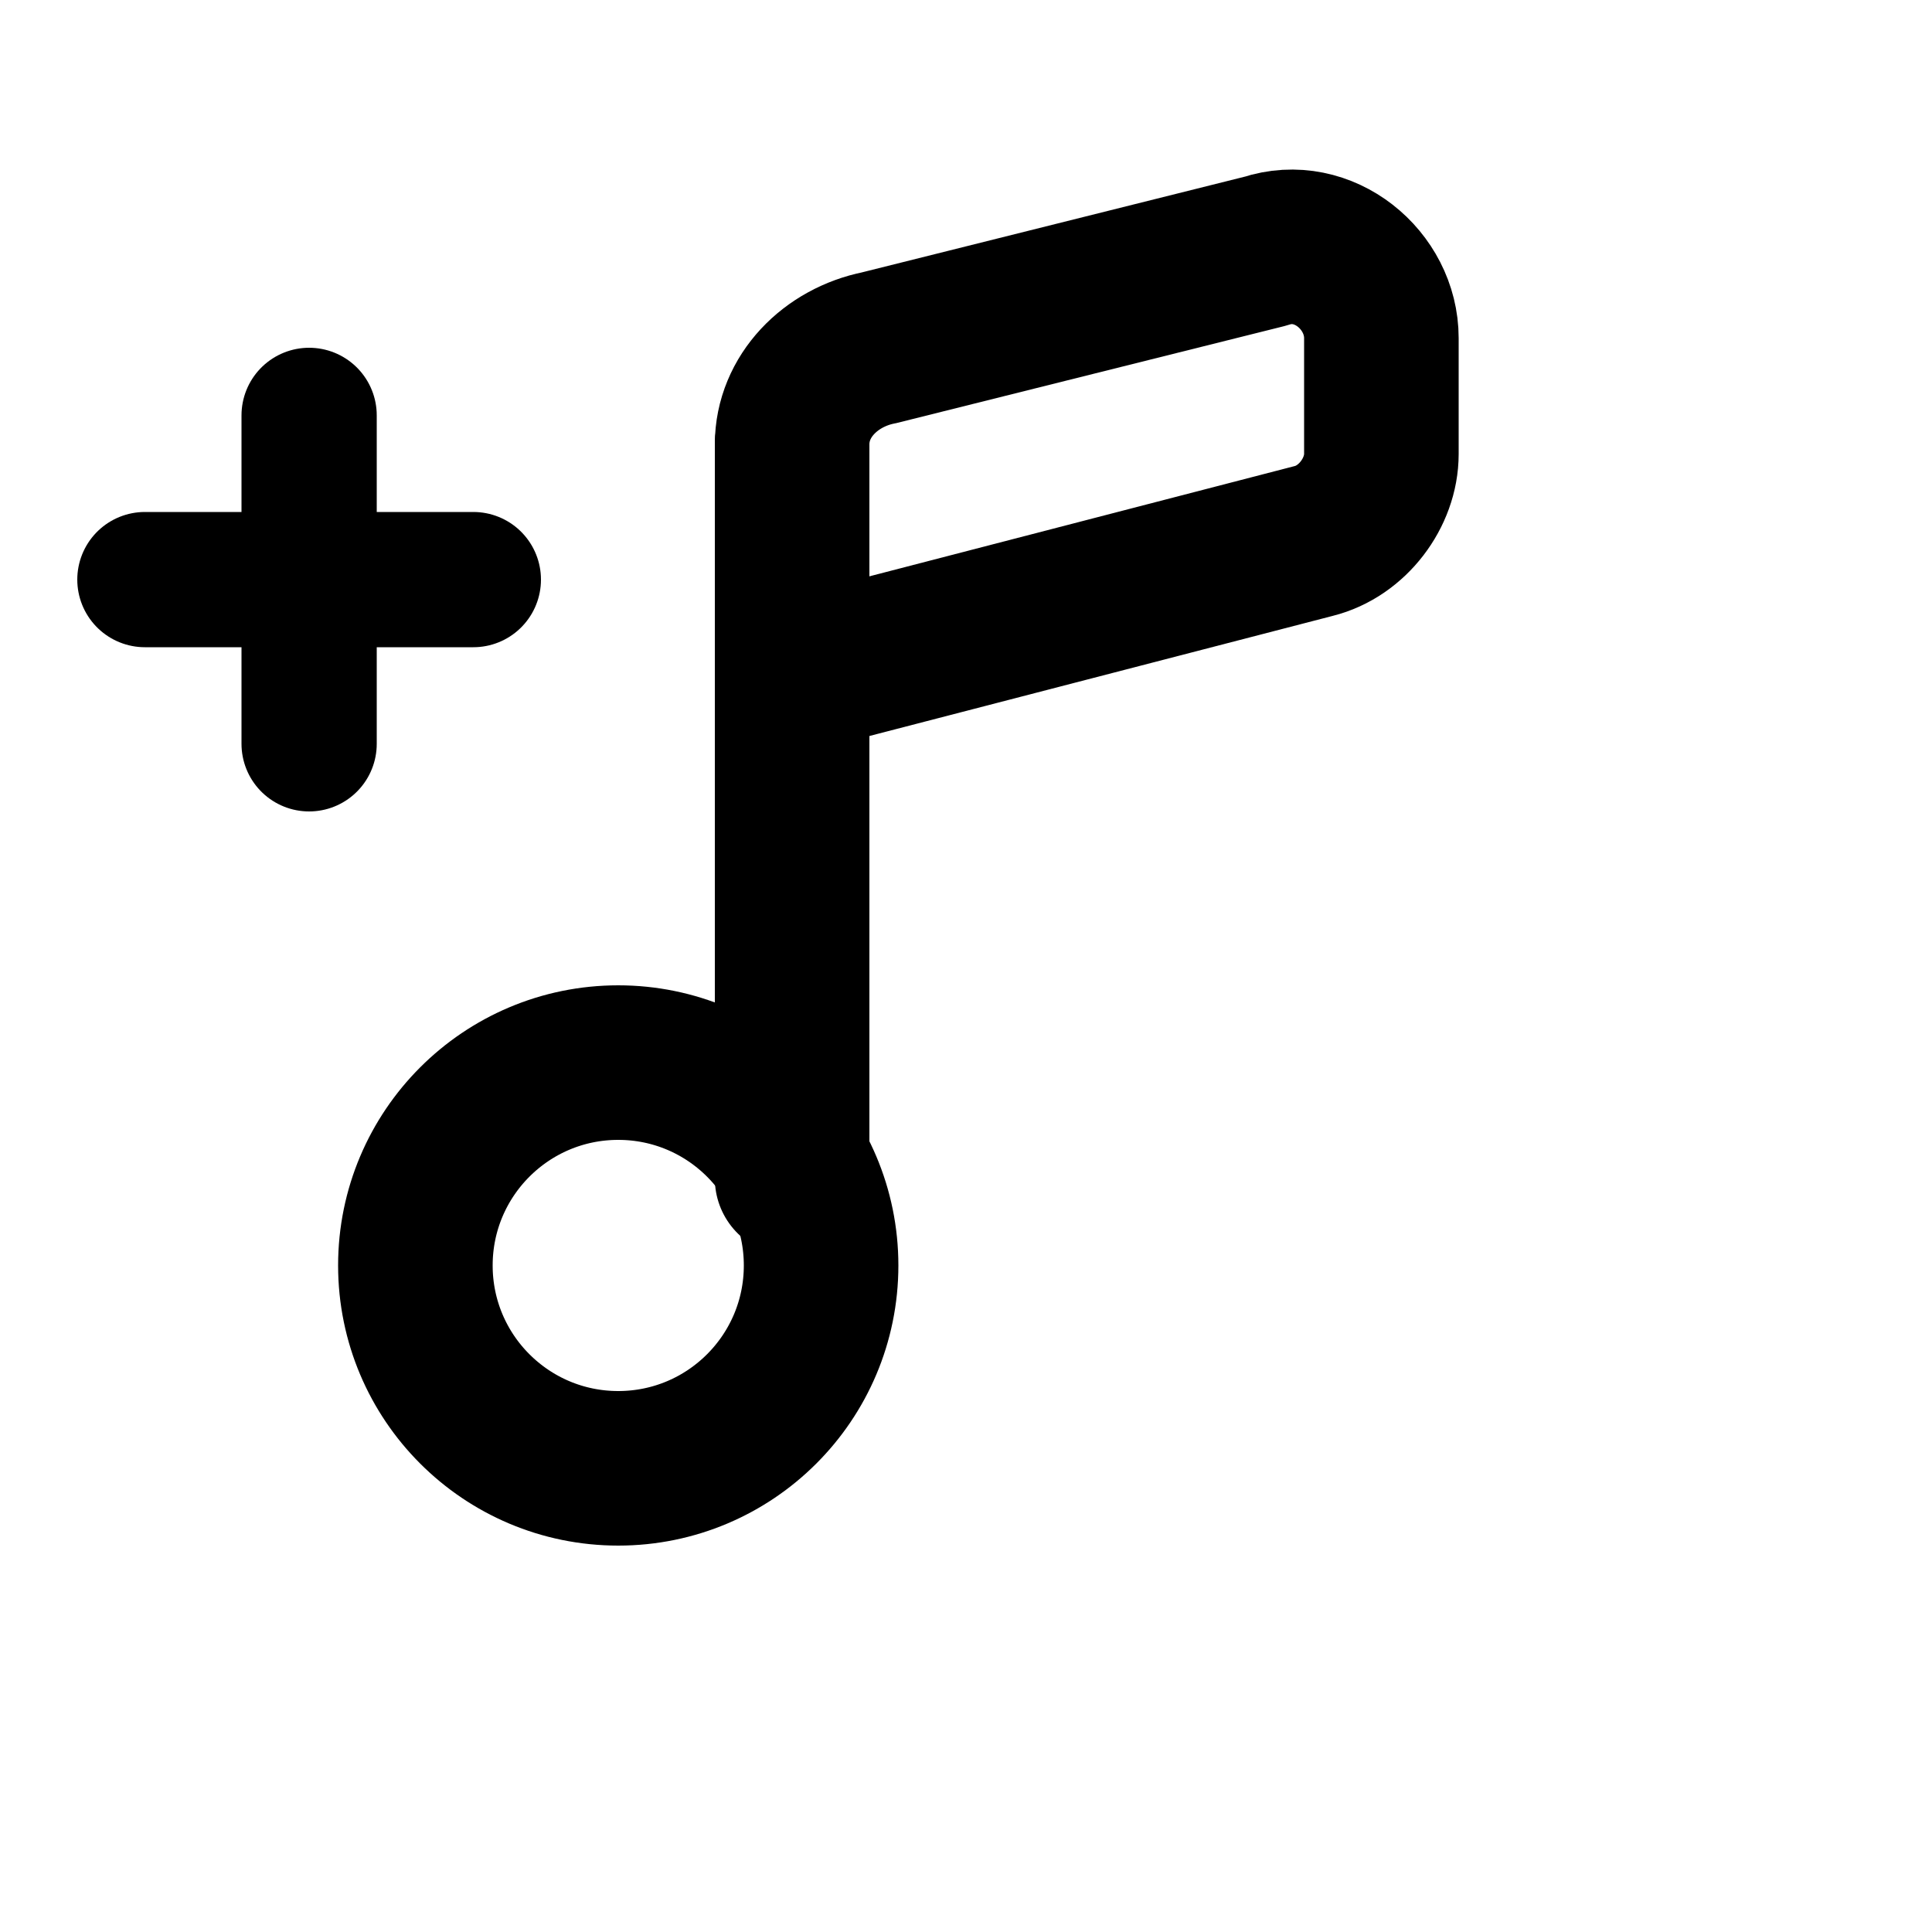
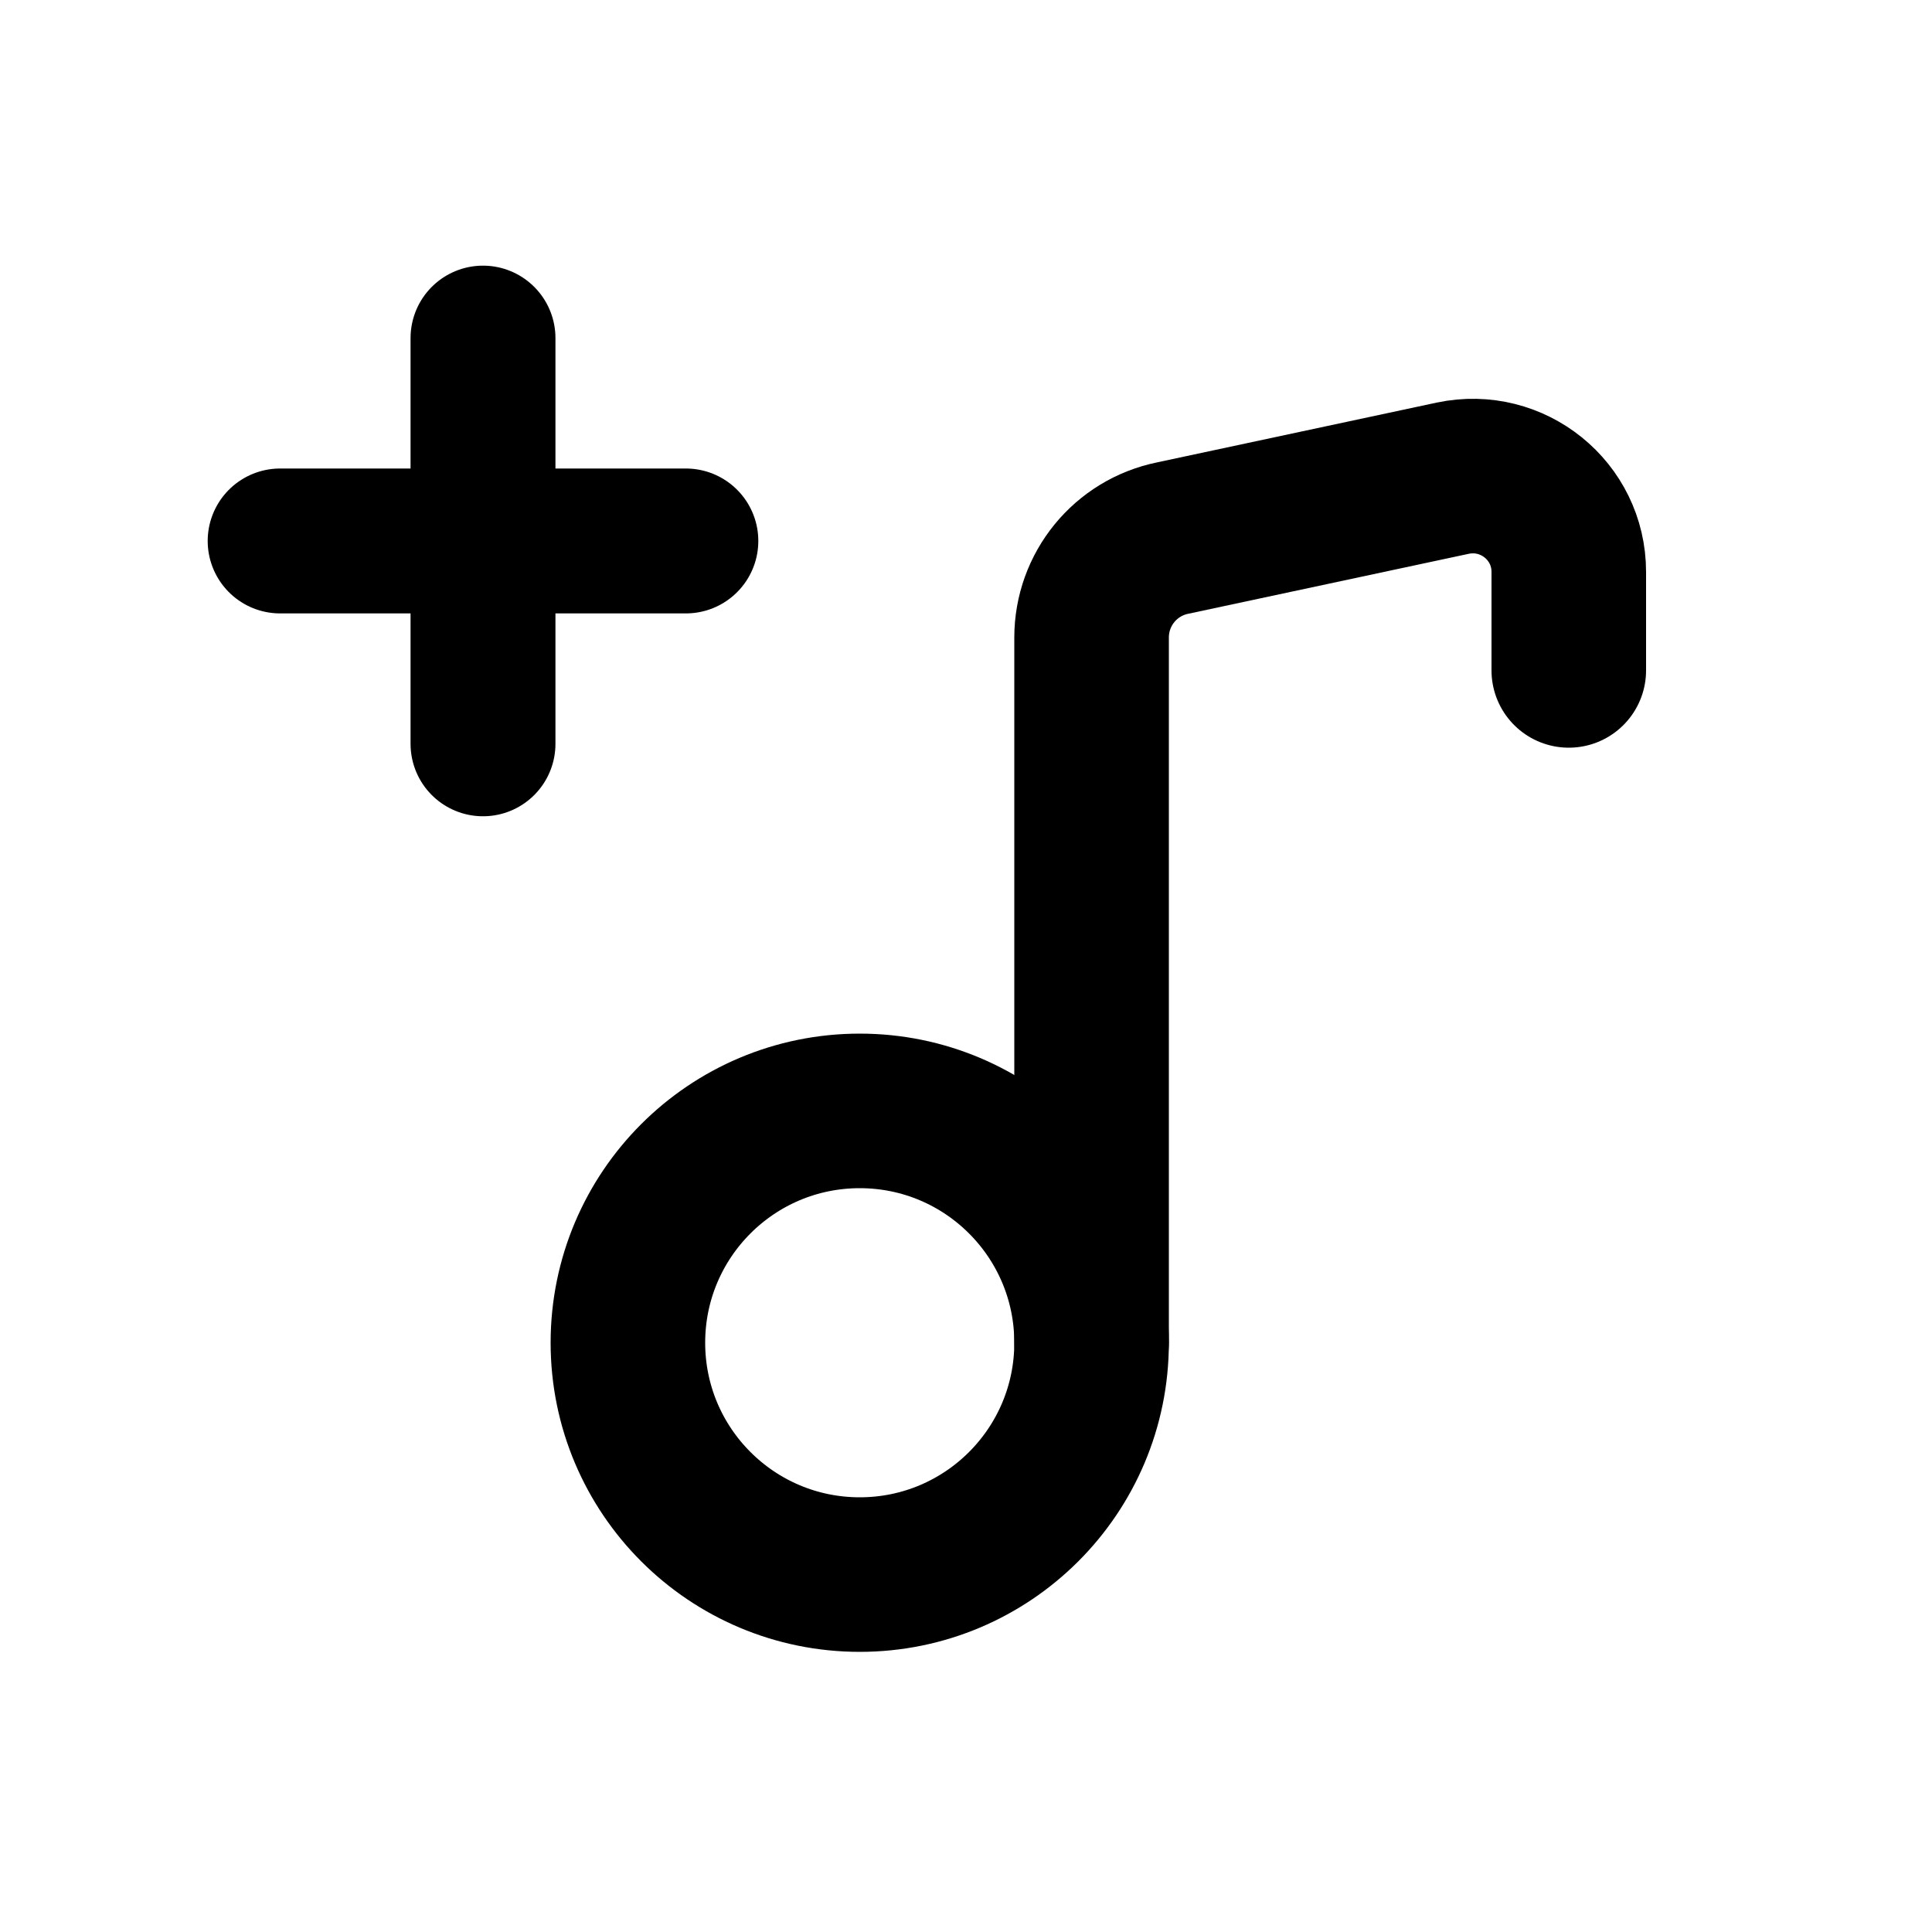
<svg xmlns="http://www.w3.org/2000/svg" width="20" height="20" viewBox="0 0 20 20" fill="none">
-   <path d="M8.2 4.6v7.6" stroke="currentColor" stroke-width="1.6" stroke-linecap="round" />
-   <path d="M8.2 4.6c0-.5.4-.9.9-1l4-1c.6-.2 1.2.3 1.2.9v1.2c0 .4-.3.8-.7.9l-5.4 1.4" stroke="currentColor" stroke-width="1.6" stroke-linecap="round" stroke-linejoin="round" />
-   <circle cx="6.4" cy="13.1" r="2.1" stroke="currentColor" stroke-width="1.6" />
-   <path d="M3.2 4.3v3.4M1.5 6h3.4" stroke="currentColor" stroke-width="1.4" stroke-linecap="round" />
+   <path d="M2.9 5.6h4.2M5 3.5v4.2" stroke="currentColor" stroke-width="1.5" stroke-linecap="round" />
+   <circle cx="8.9" cy="13.9" r="2.4" stroke="currentColor" stroke-width="1.6" />
+   <path d="M11.3 13.9V6.6c0-.5.35-.93.84-1.03l2.9-.62c.62-.13 1.2.34 1.2.97v1.02" stroke="currentColor" stroke-width="1.6" stroke-linecap="round" stroke-linejoin="round" />
</svg>
